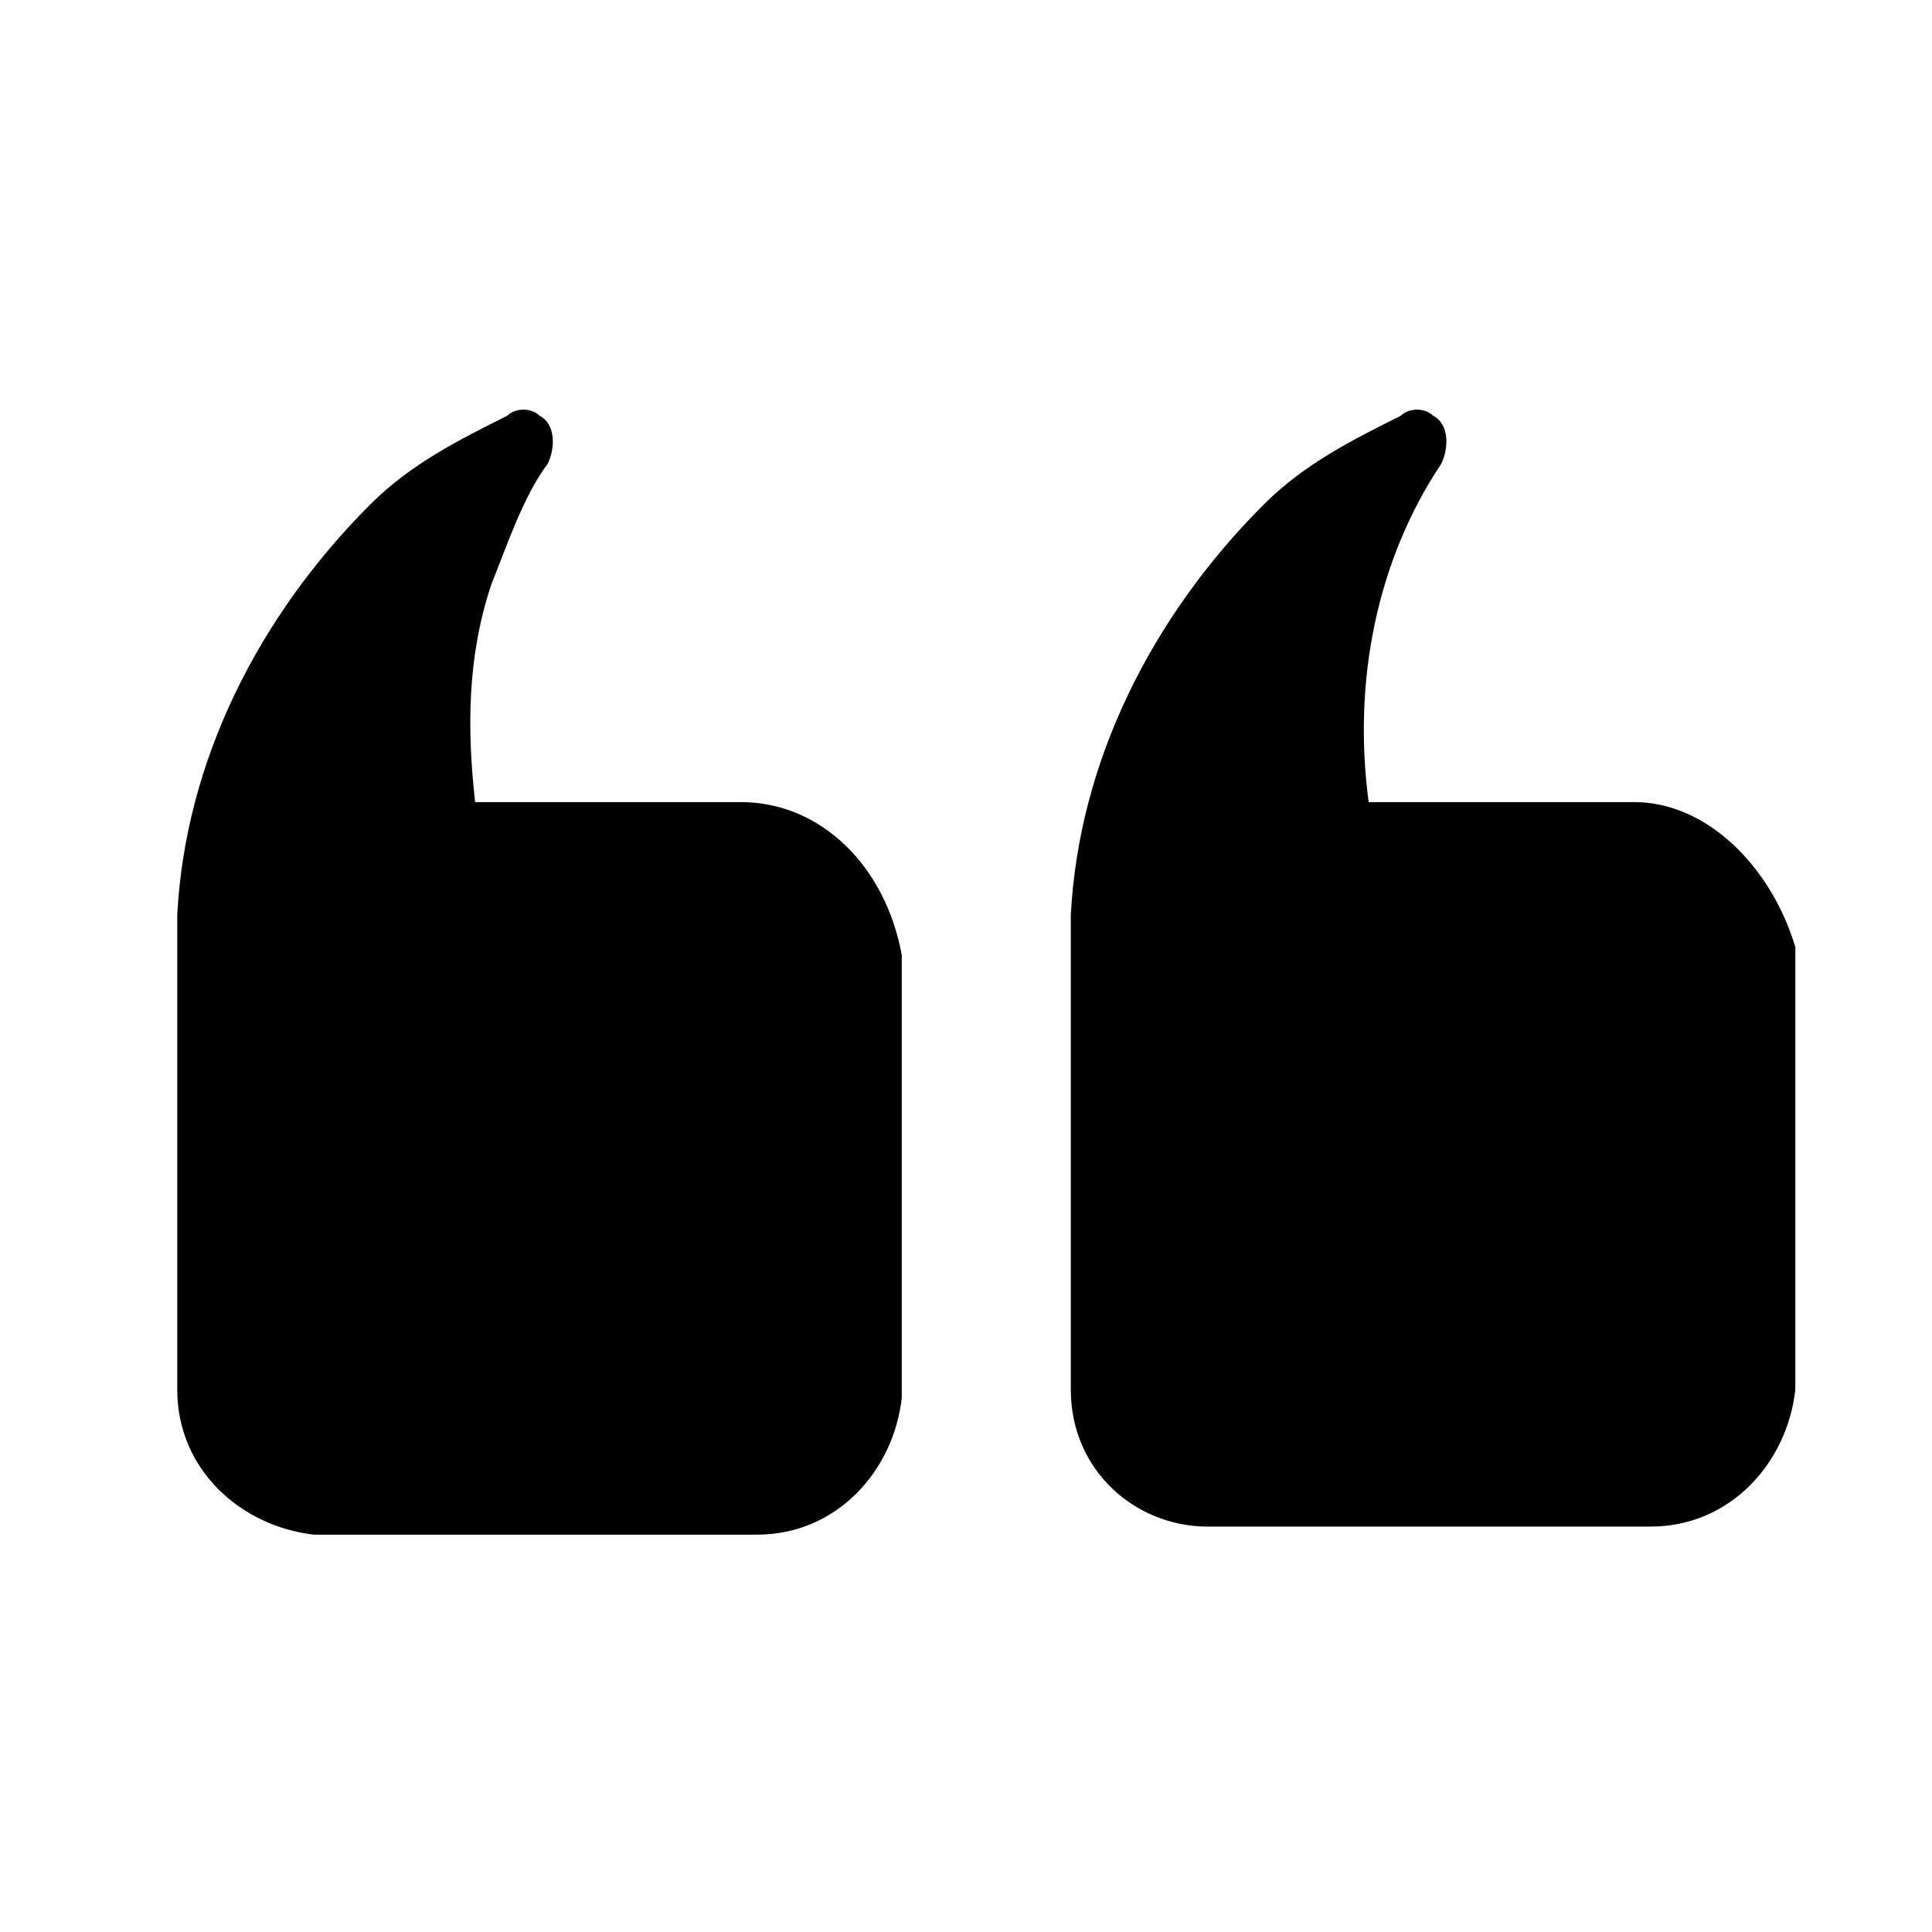
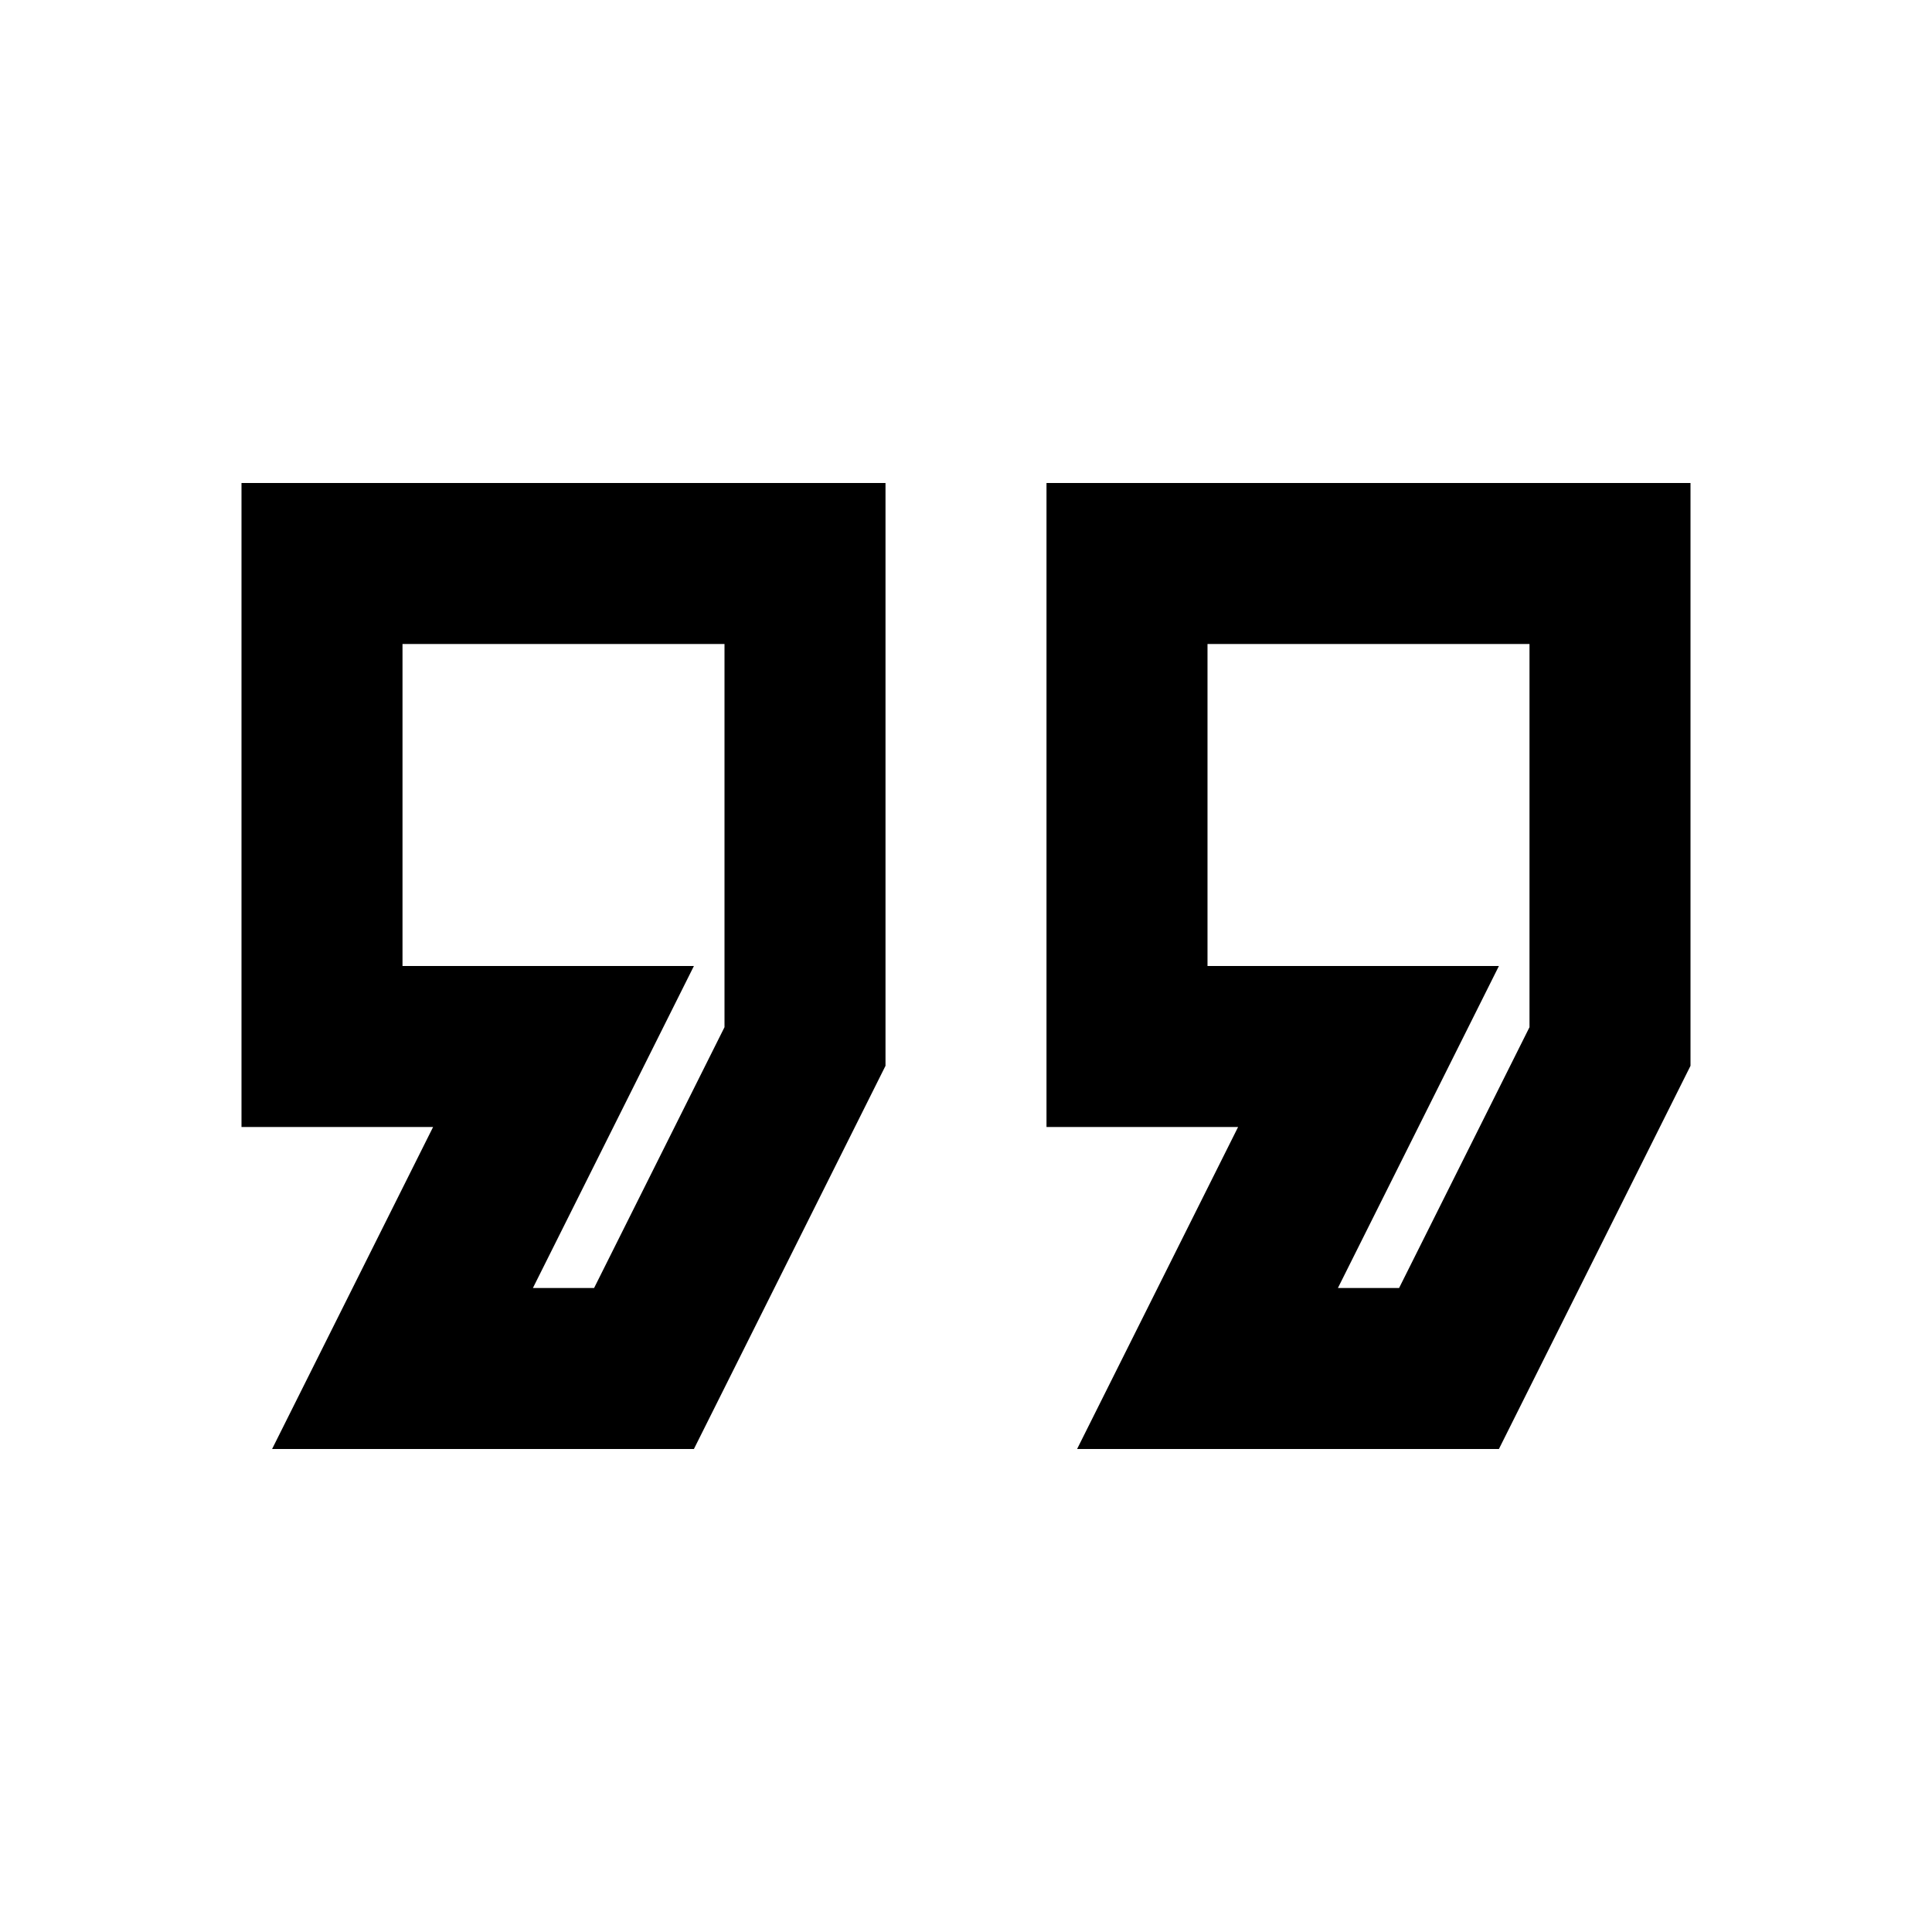
- <svg xmlns="http://www.w3.org/2000/svg" version="1.1" id="Layer_1" x="0px" y="0px" viewBox="0 0 24 24" style="enable-background:new 0 0 24 24;" xml:space="preserve">
-   <g id="Quote" transform="translate(-119.998 -268.136)">
-     <path id="Path_245" d="M140.3,278.1h-3.3c-0.2-1.5,0.1-3,0.9-4.2c0.1-0.2,0.1-0.5-0.1-0.6c-0.1-0.1-0.3-0.1-0.4,0   c-0.6,0.3-1.2,0.6-1.7,1.1c-1.4,1.4-2.3,3.2-2.4,5.1c0,0.2,0,0.3,0,0.4v5.5c0,1,0.8,1.7,1.7,1.7h5.5c1,0,1.7-0.8,1.8-1.7   c0,0,0,0,0,0v-5.5C142,278.9,141.2,278.1,140.3,278.1z" />
-     <path id="Path_246" d="M129.2,278.1h-3.3c-0.1-0.9-0.1-1.8,0.2-2.7c0.2-0.5,0.4-1.1,0.7-1.5c0.1-0.2,0.1-0.5-0.1-0.6   c-0.1-0.1-0.3-0.1-0.4,0c-0.6,0.3-1.2,0.6-1.7,1.1c-1.4,1.4-2.3,3.2-2.4,5.1c0,0.2,0,0.3,0,0.4v5.5c0,1,0.8,1.7,1.7,1.8   c0,0,0,0,0,0h5.5c1,0,1.7-0.8,1.8-1.7c0,0,0,0,0,0v-5.5C131,278.9,130.2,278.1,129.2,278.1L129.2,278.1z" />
-   </g>
+ <svg xmlns="http://www.w3.org/2000/svg" height="24px" viewBox="0 0 24 24" width="24px" fill="#000000">
+   <path d="M0 0h24v24H0V0z" fill="none" />
+   <path d="M18.62 18h-5.24l2-4H13V6h8v7.24L18.62 18zm-2-2h.76L19 12.76V8h-4v4h3.62l-2 4zm-8 2H3.38l2-4H3V6h8v7.24L8.62 18zm-2-2h.76L9 12.76V8H5v4h3.62l-2 4z" />
</svg>
